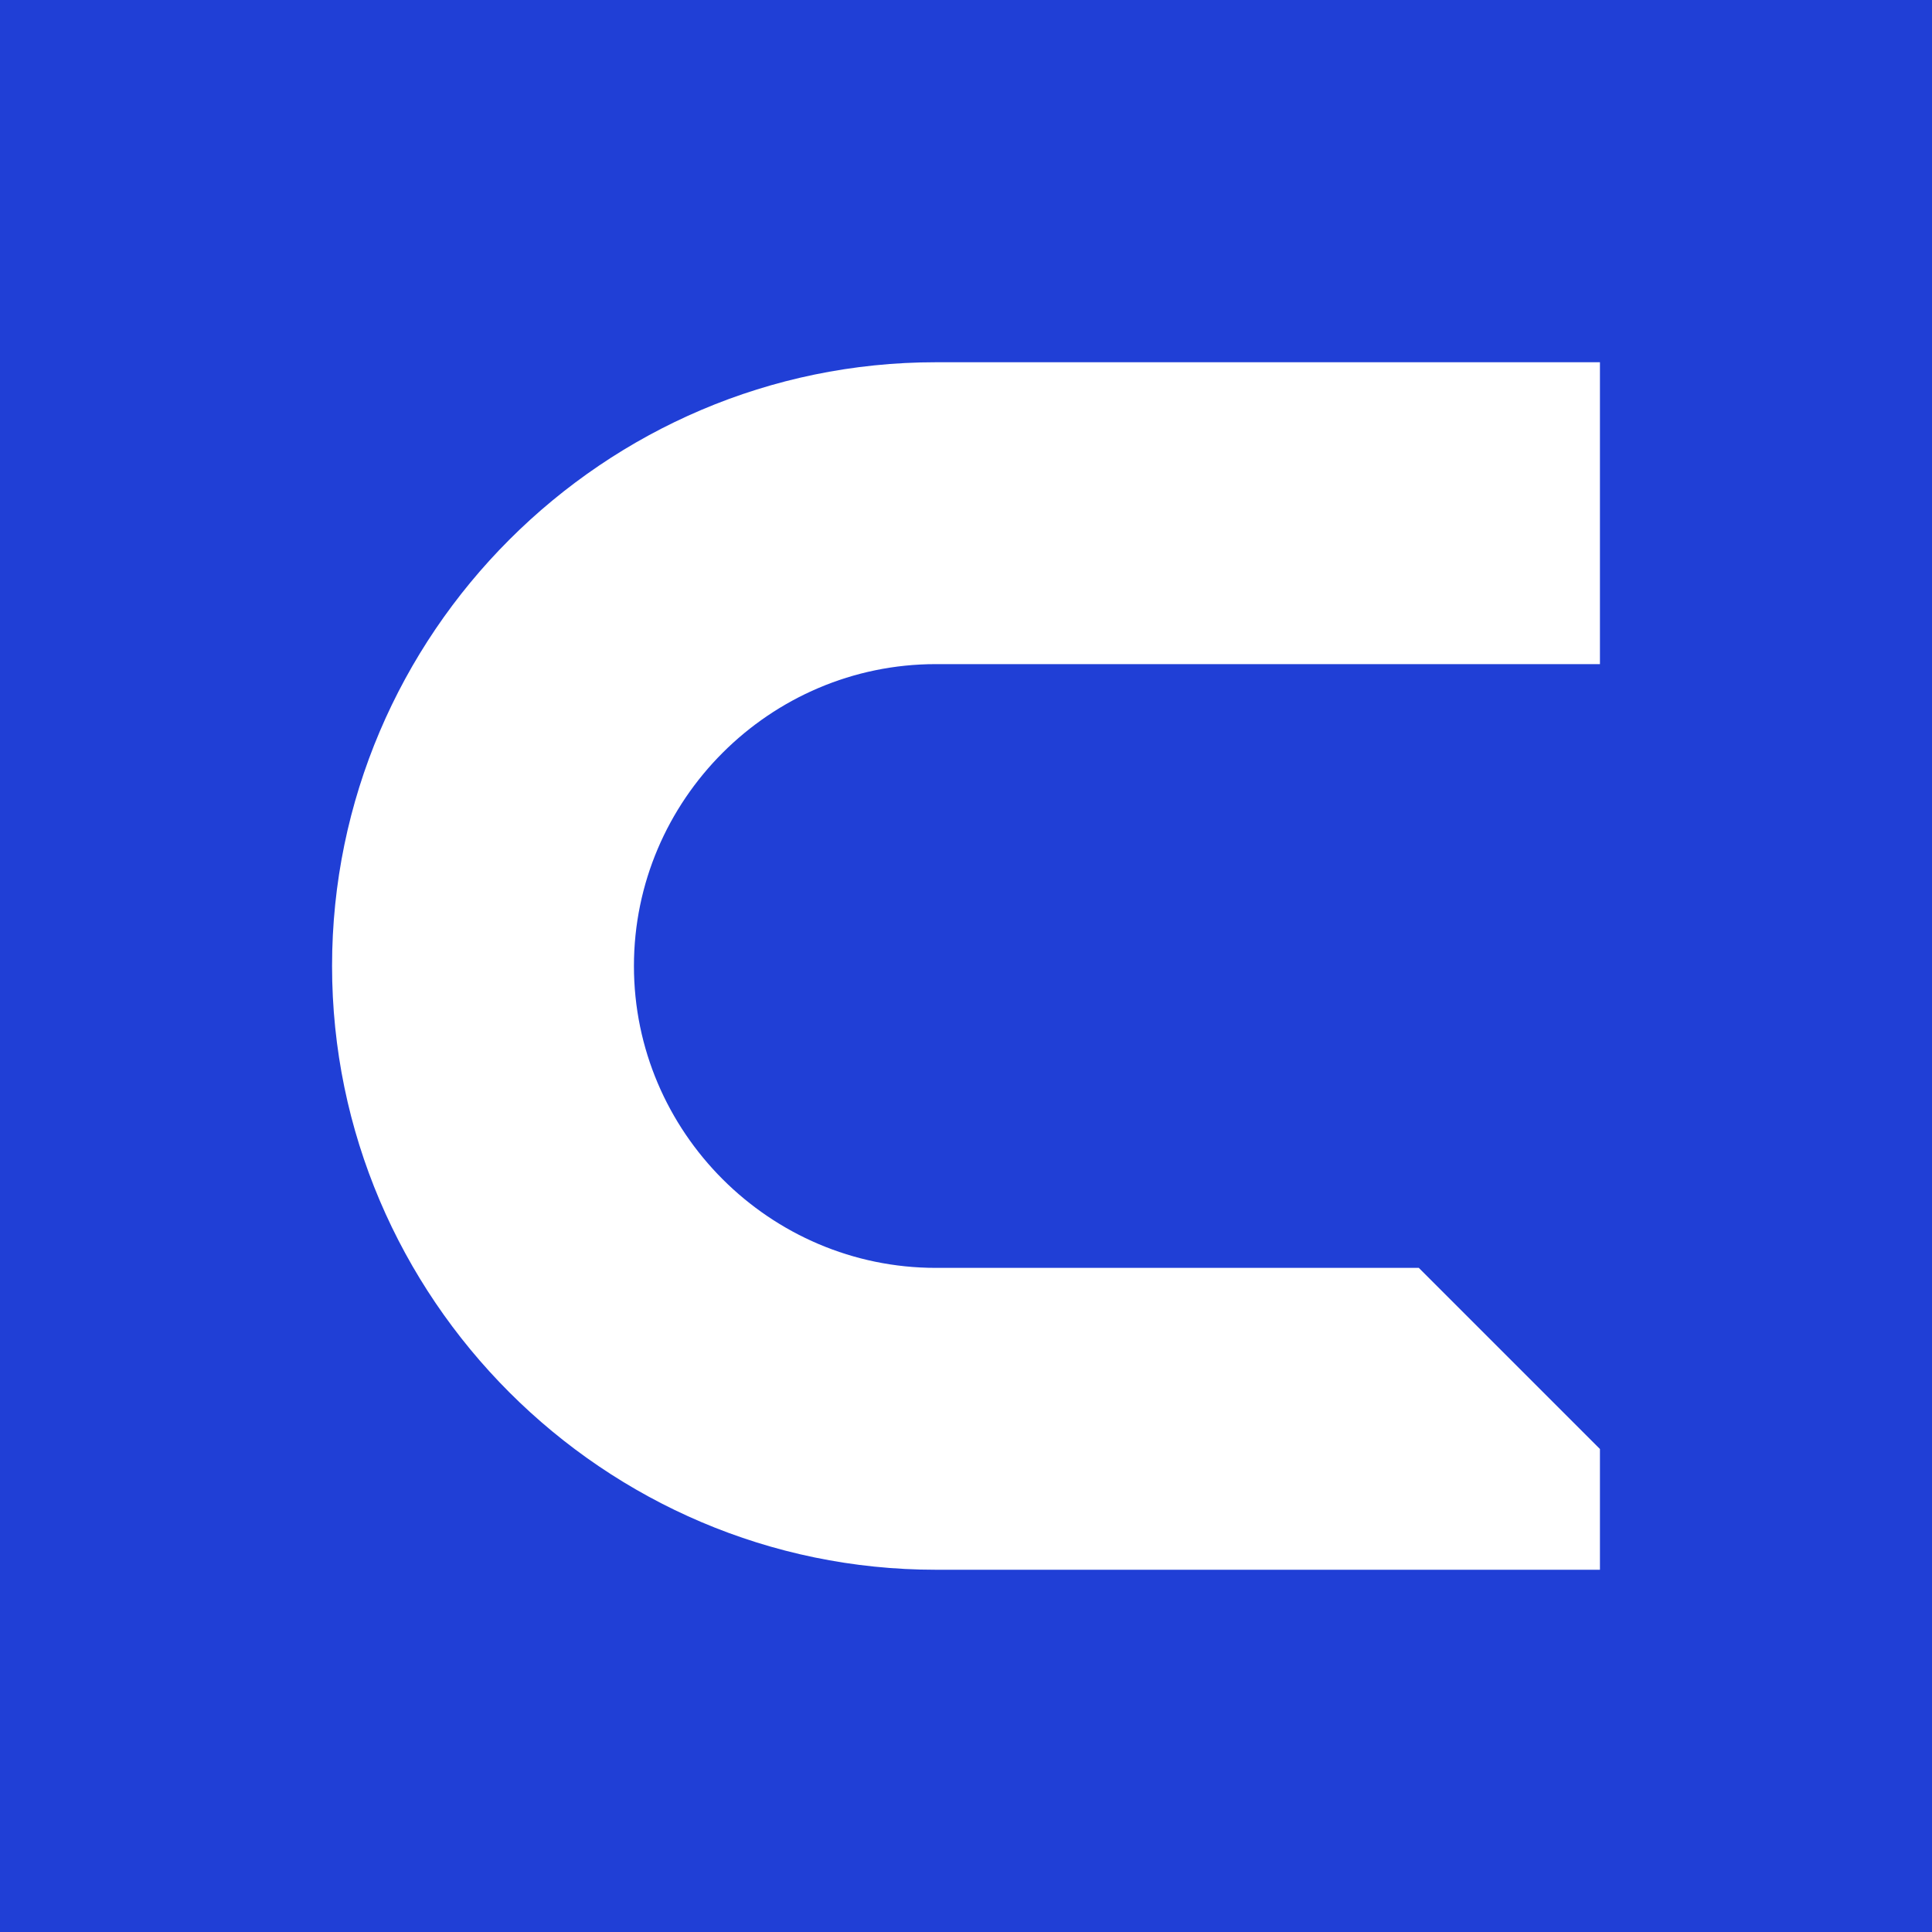
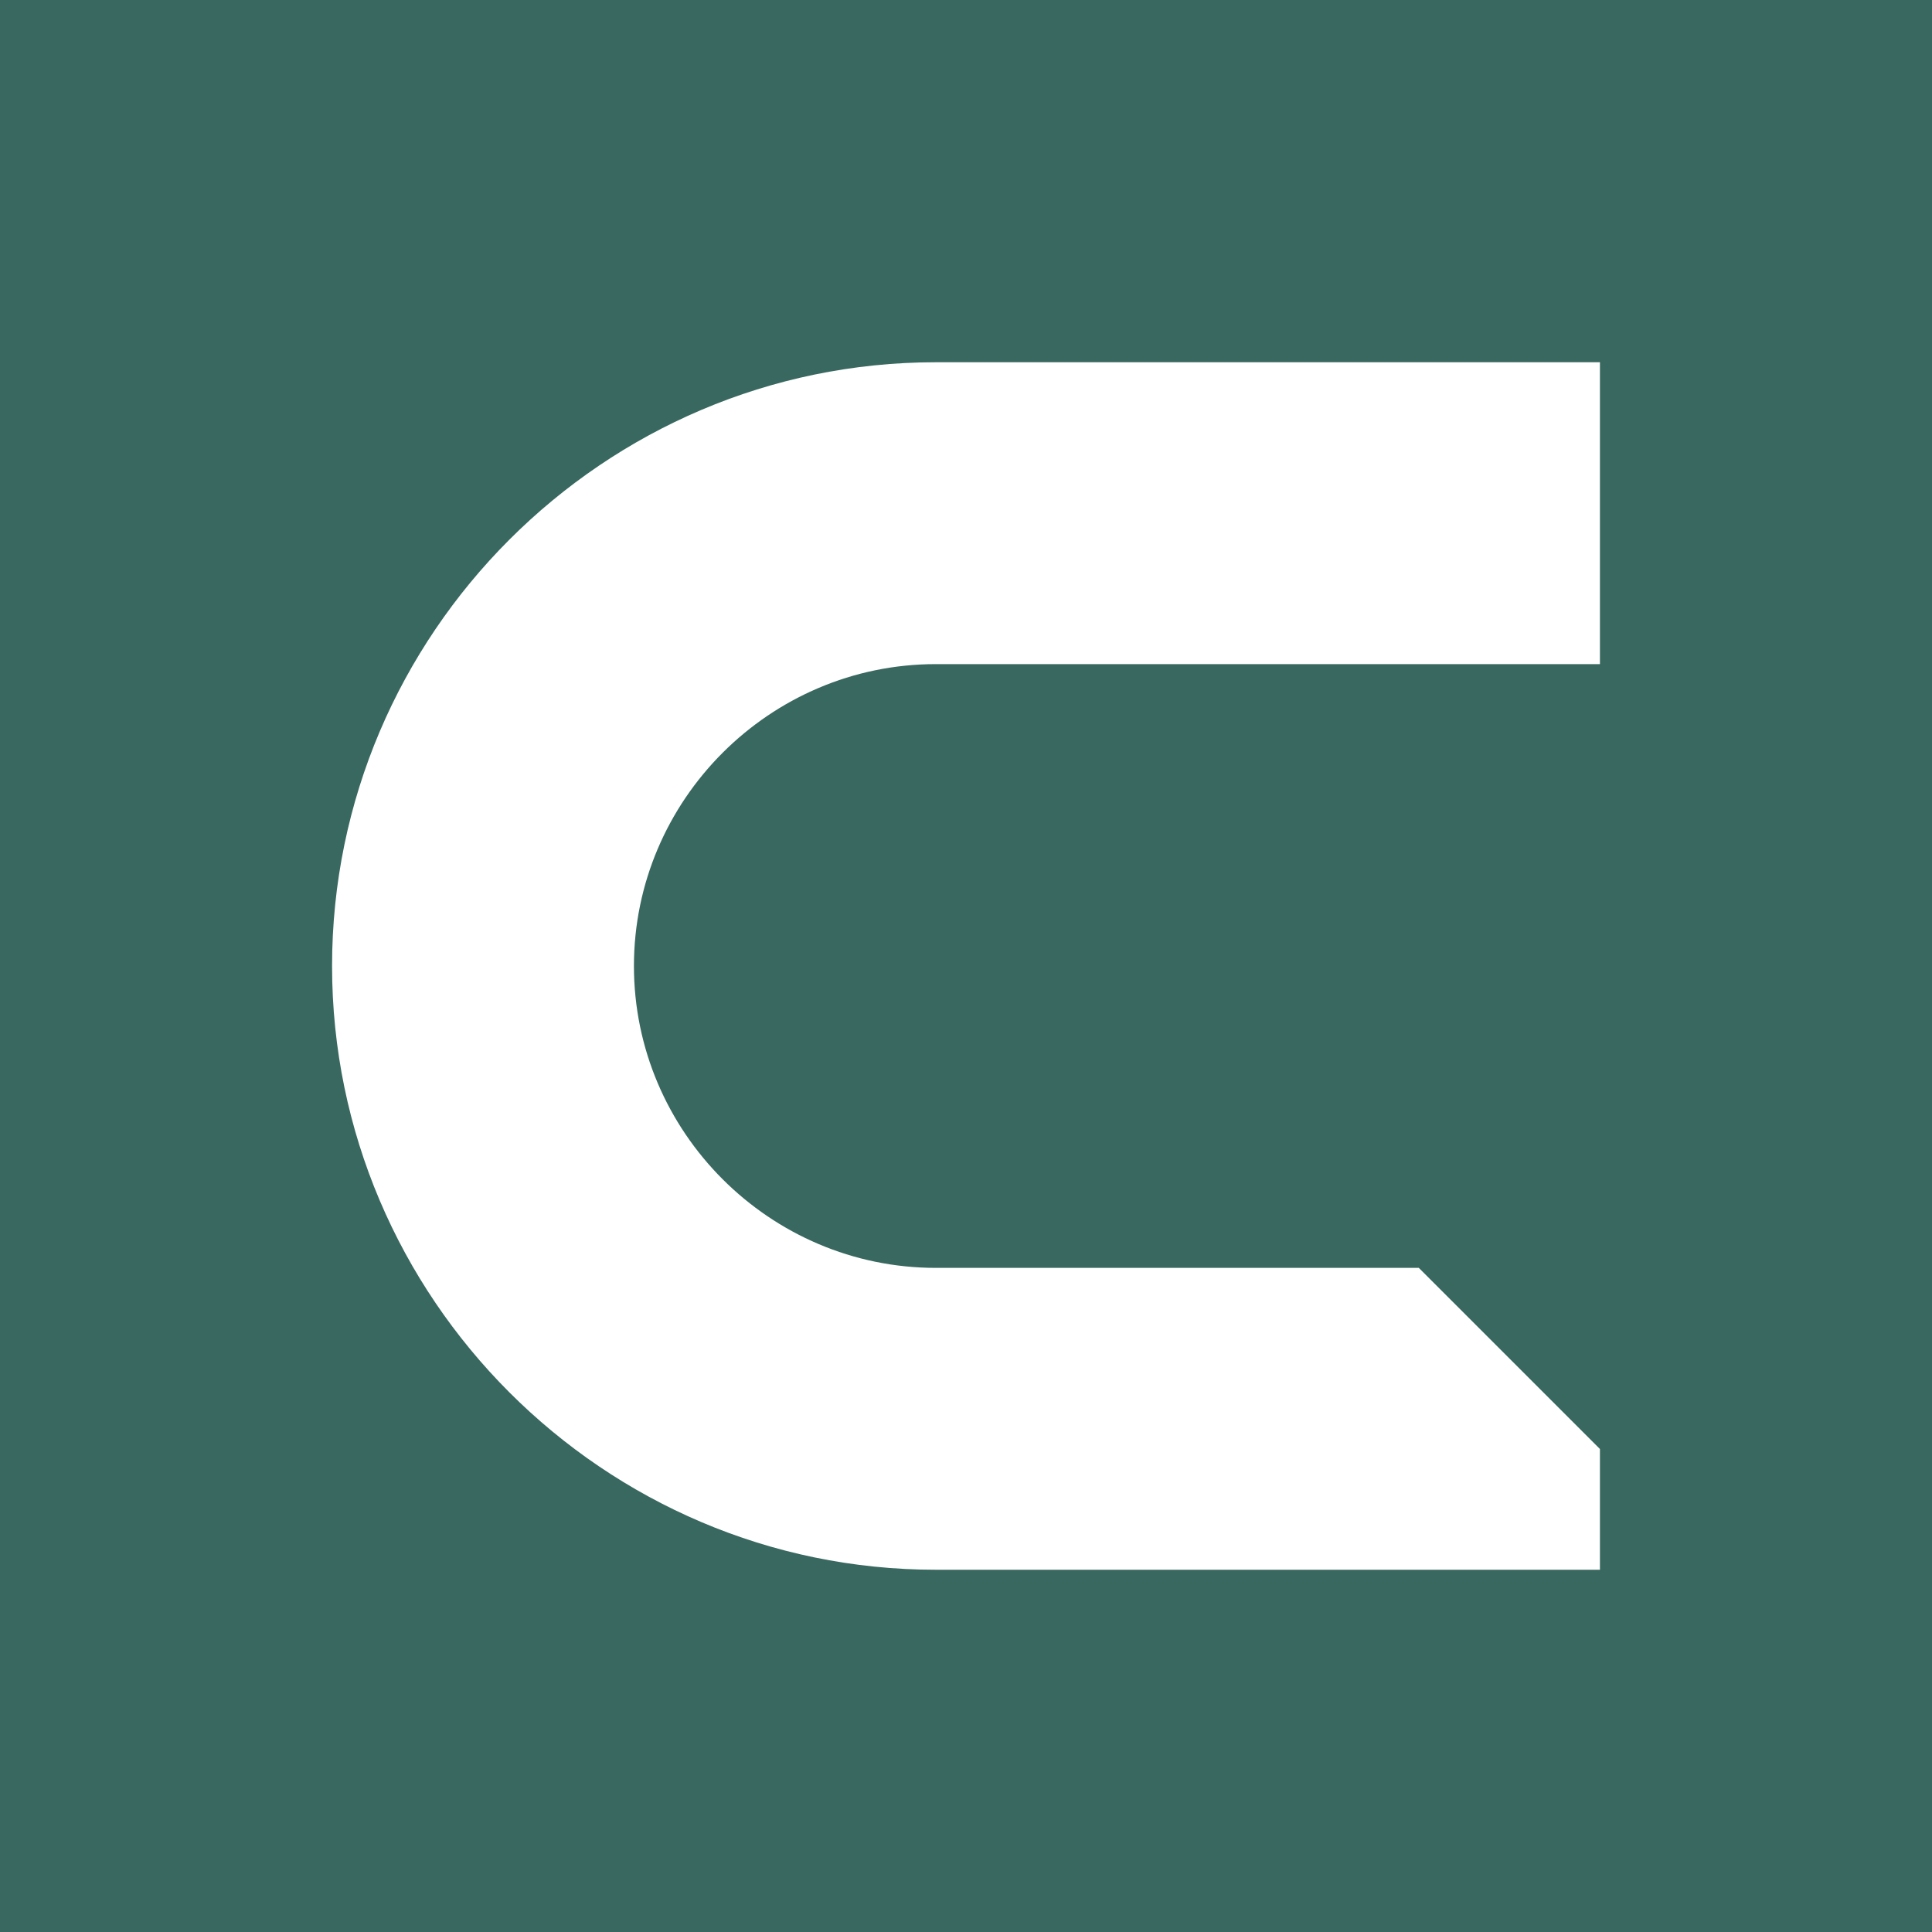
<svg xmlns="http://www.w3.org/2000/svg" viewBox="0 0 256 256">
-   <path fill="#203fd6" d="M0 0h256v256H0z" />
+   <path fill="#38685f" d="M0 0h256v256H0z" />
  <path transform="translate(4 0)" fill="#ffffff" d="M208 48v40h-88c-22 0-40 18-40 40s18 40 40 40h64l24 24v16h-88c-44 0-80-36-80-80s36-80 80-80h88Z" />
</svg>
